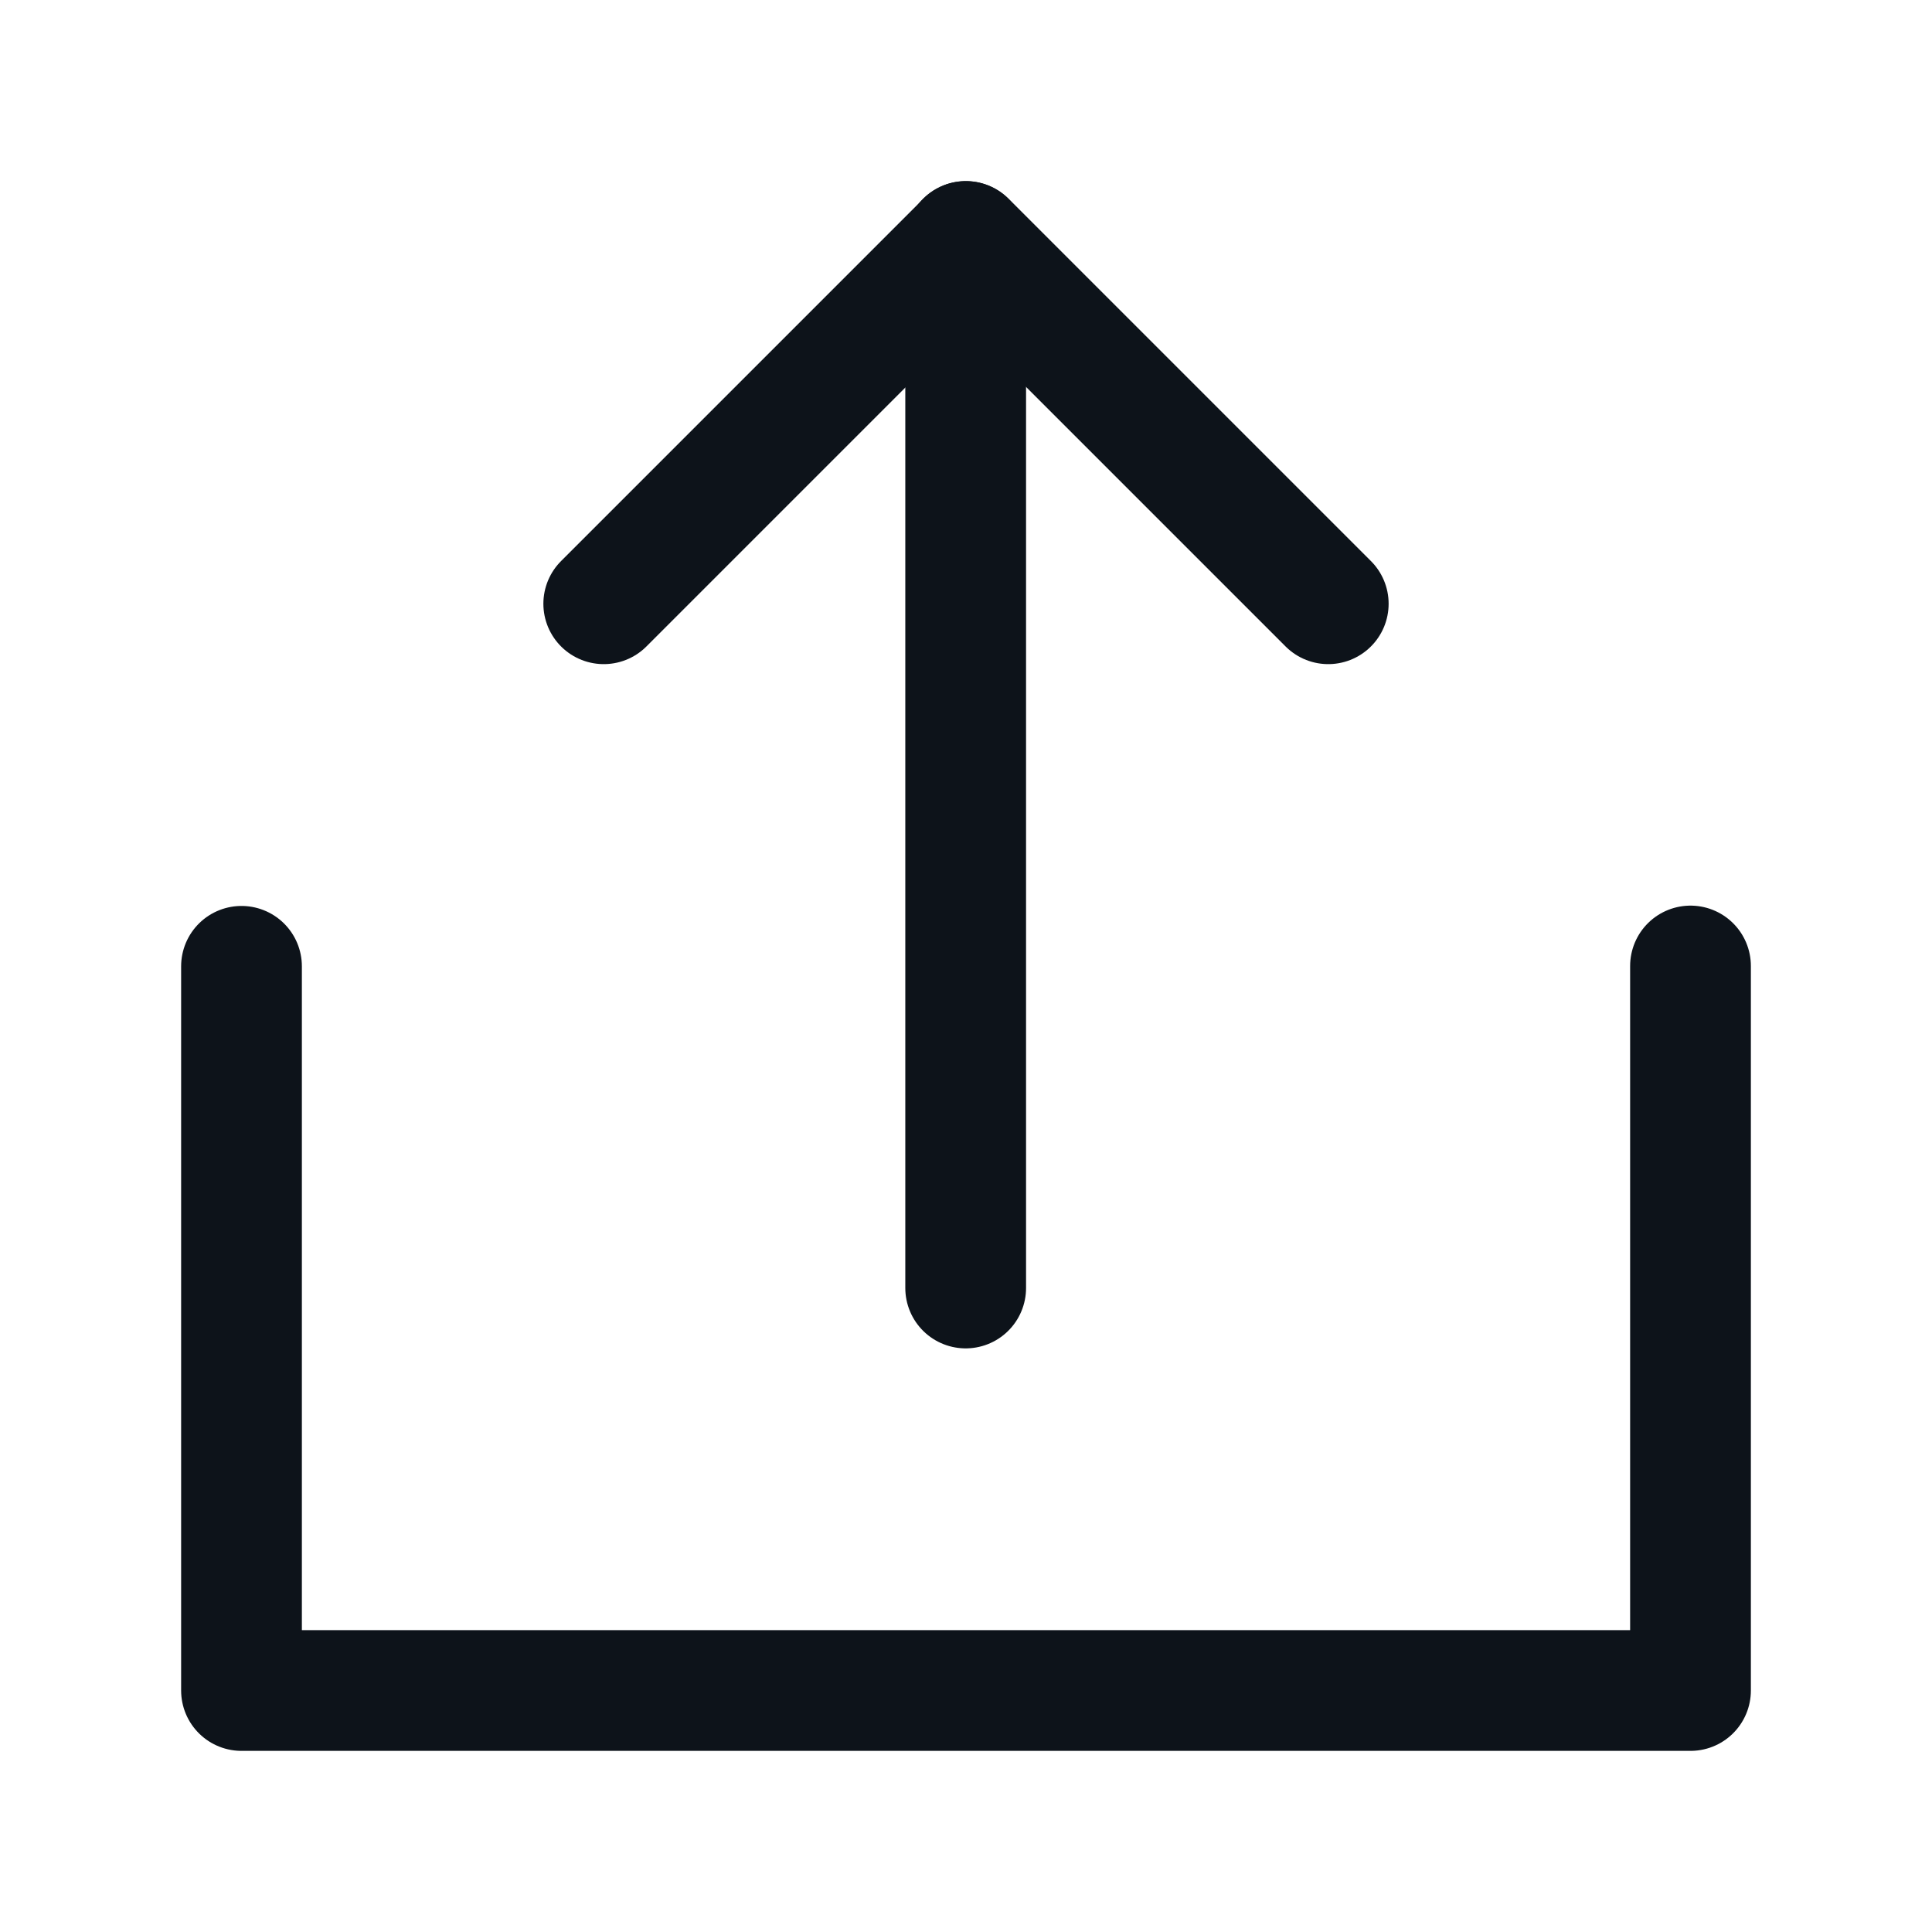
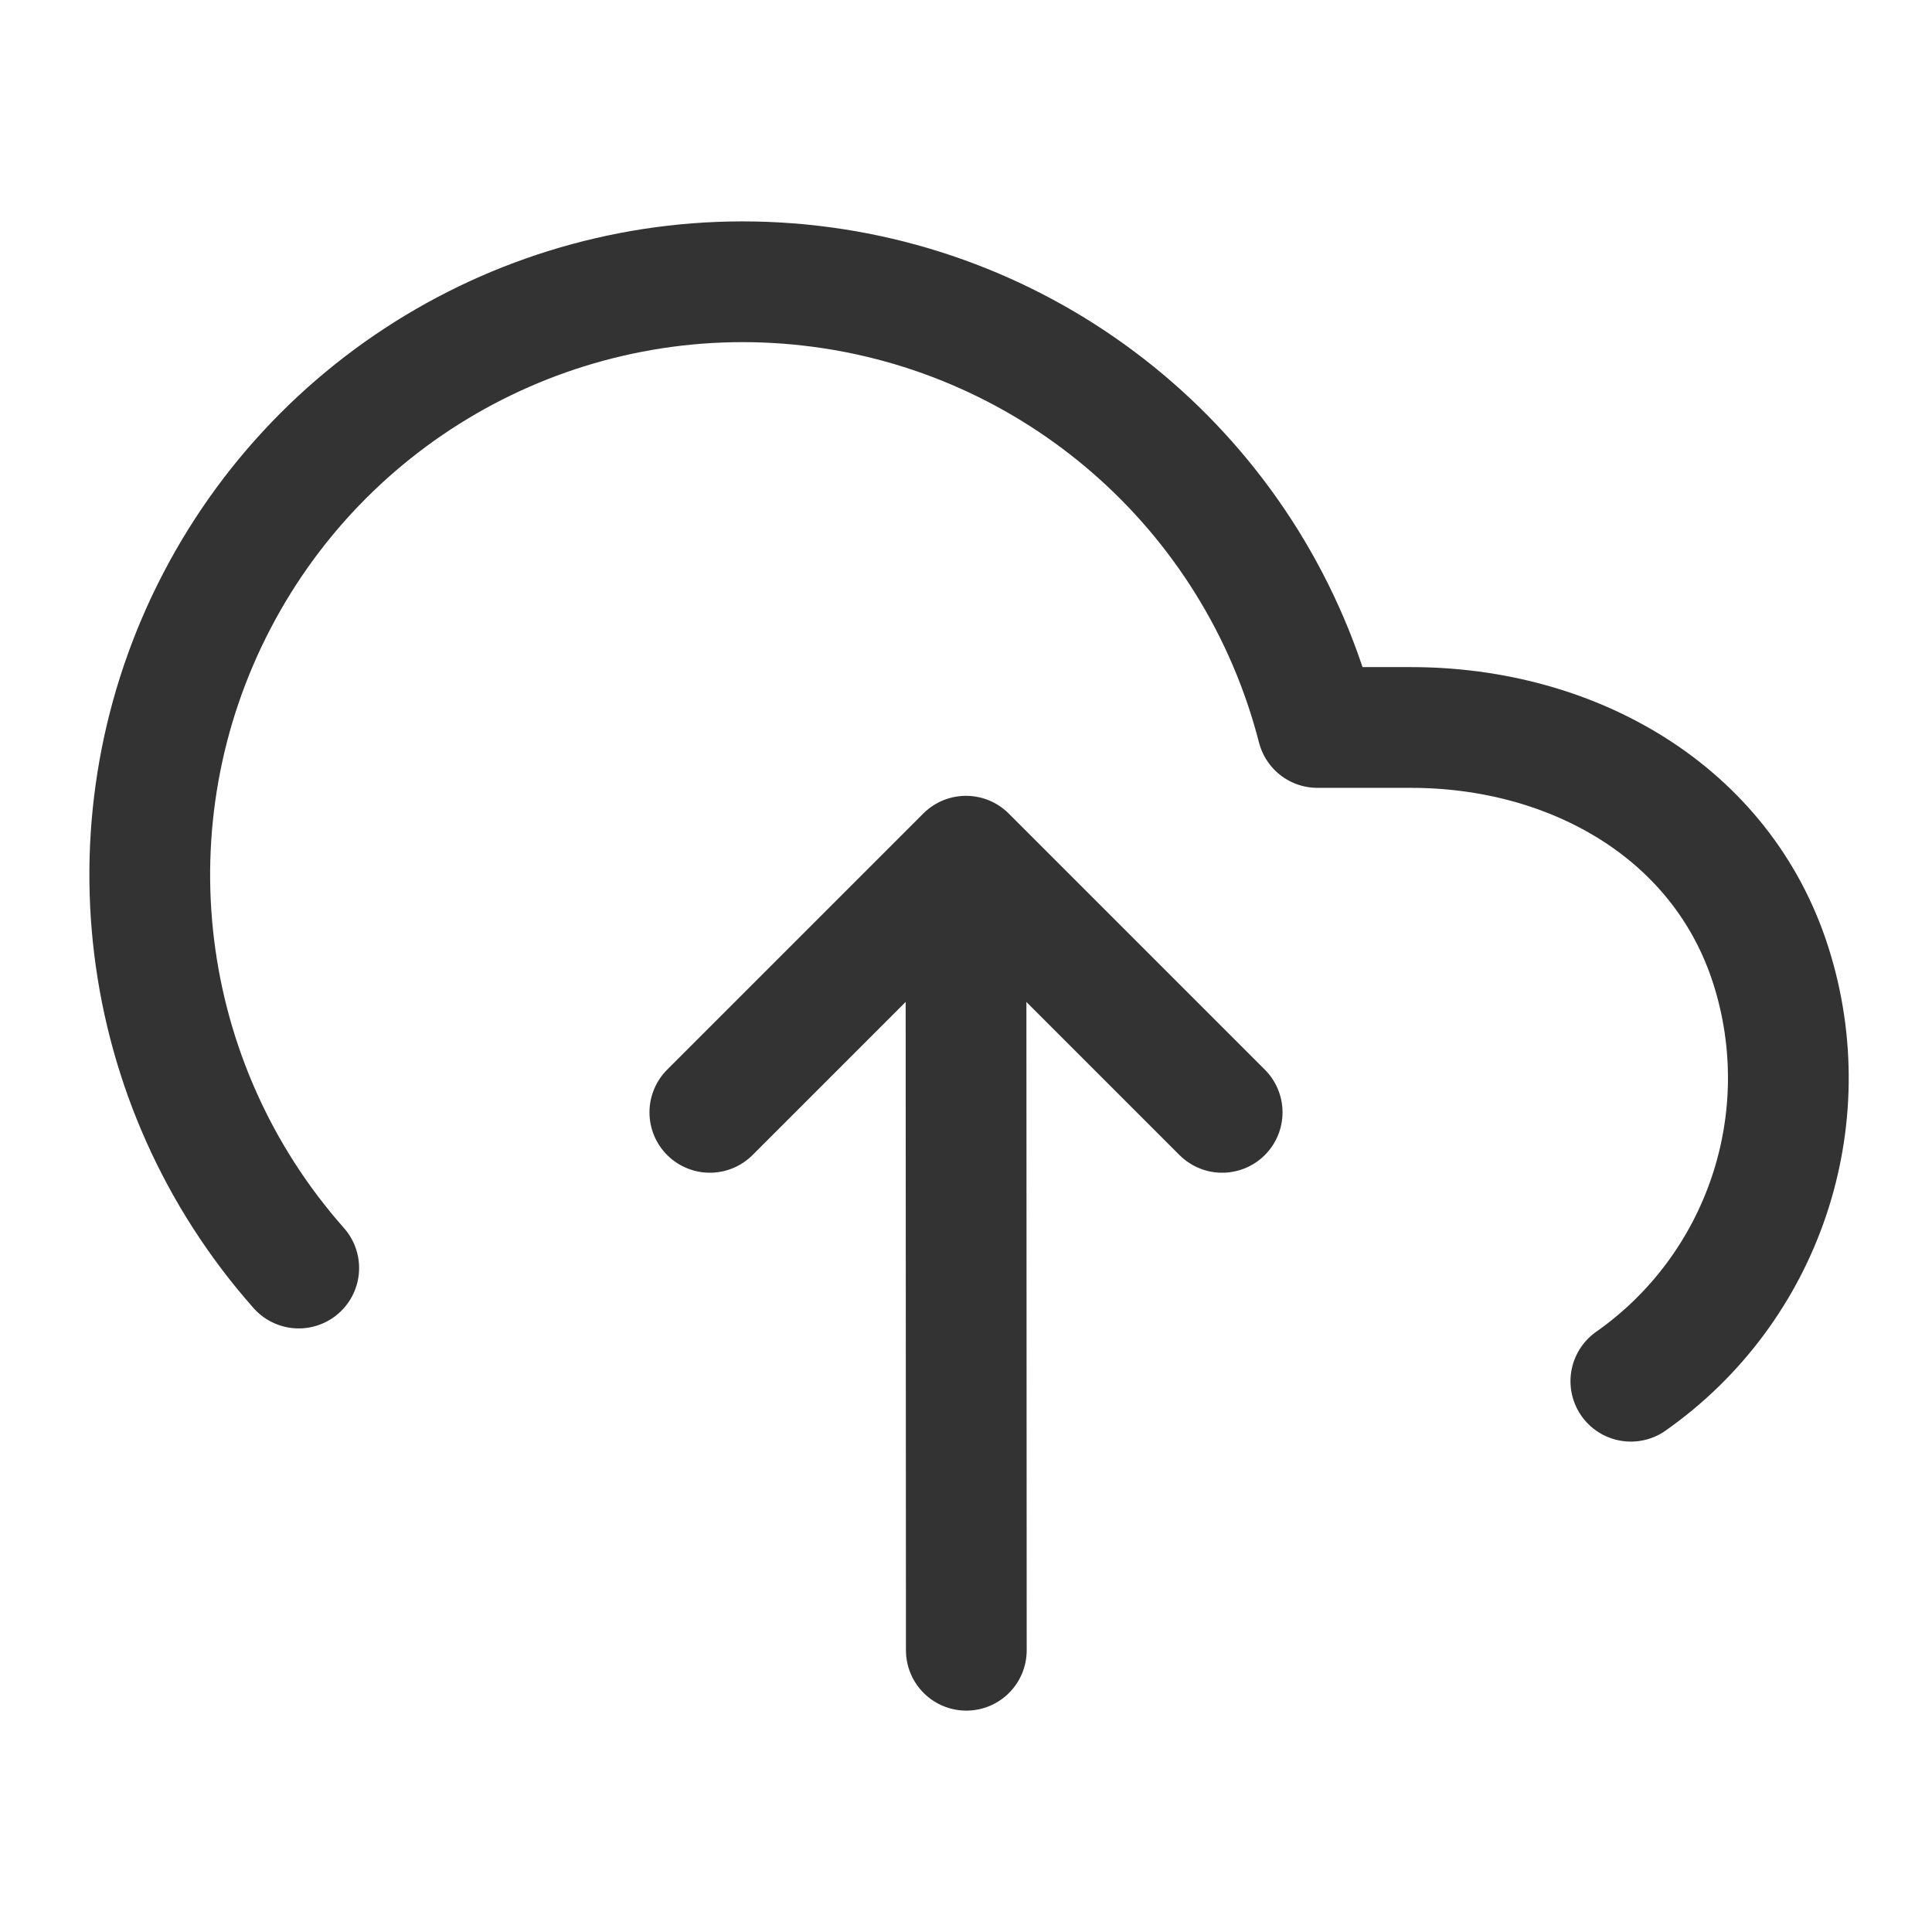
<svg xmlns="http://www.w3.org/2000/svg" width="24" height="24" viewBox="0 0 24 24" fill="none">
  <rect width="24" height="24" fill="#F5F5F5" />
-   <rect x="-372" y="-285" width="953" height="913" rx="16" fill="white" />
-   <g clip-path="url(#clip0_0_1)">
-     <mask id="mask0_0_1" style="mask-type:alpha" maskUnits="userSpaceOnUse" x="0" y="0" width="24" height="24">
-       <path d="M24 0H0V24H24V0Z" fill="#0D131A" />
-     </mask>
-     <g mask="url(#mask0_0_1)">
-       <path d="M3 12.004V21H21V12" stroke="#0D131A" stroke-width="1.5" stroke-linecap="round" stroke-linejoin="round" />
-       <path d="M16.5 7.5L12 3L7.5 7.5" stroke="#0D131A" stroke-width="1.5" stroke-linecap="round" stroke-linejoin="round" />
-       <path d="M11.996 16V3" stroke="#0D131A" stroke-width="1.5" stroke-linecap="round" stroke-linejoin="round" />
-     </g>
-   </g>
-   <defs>
-     <clipPath id="clip0_0_1">
-       <rect width="24" height="24" fill="white" />
-     </clipPath>
-   </defs>
+   <rect x="-418" y="-285" width="953" height="913" rx="16" fill="white" />
+   <path d="M12.004 20.5L12 11.5" stroke="#333333" stroke-width="1.5" stroke-linecap="round" stroke-linejoin="round" />
+   <path d="M20.259 17.158C21.902 16.003 22.607 13.915 22 12C21.393 10.085 19.535 9.036 17.526 9.037H16.366C15.607 6.081 13.104 3.898 10.072 3.549C7.039 3.199 4.106 4.756 2.695 7.463C1.284 10.169 1.688 13.466 3.711 15.752" stroke="#333333" stroke-width="1.5" stroke-linecap="round" stroke-linejoin="round" />
+   <path d="M15.182 13.818L12 10.636L8.818 13.818" stroke="#333333" stroke-width="1.5" stroke-linecap="round" stroke-linejoin="round" />
</svg>
